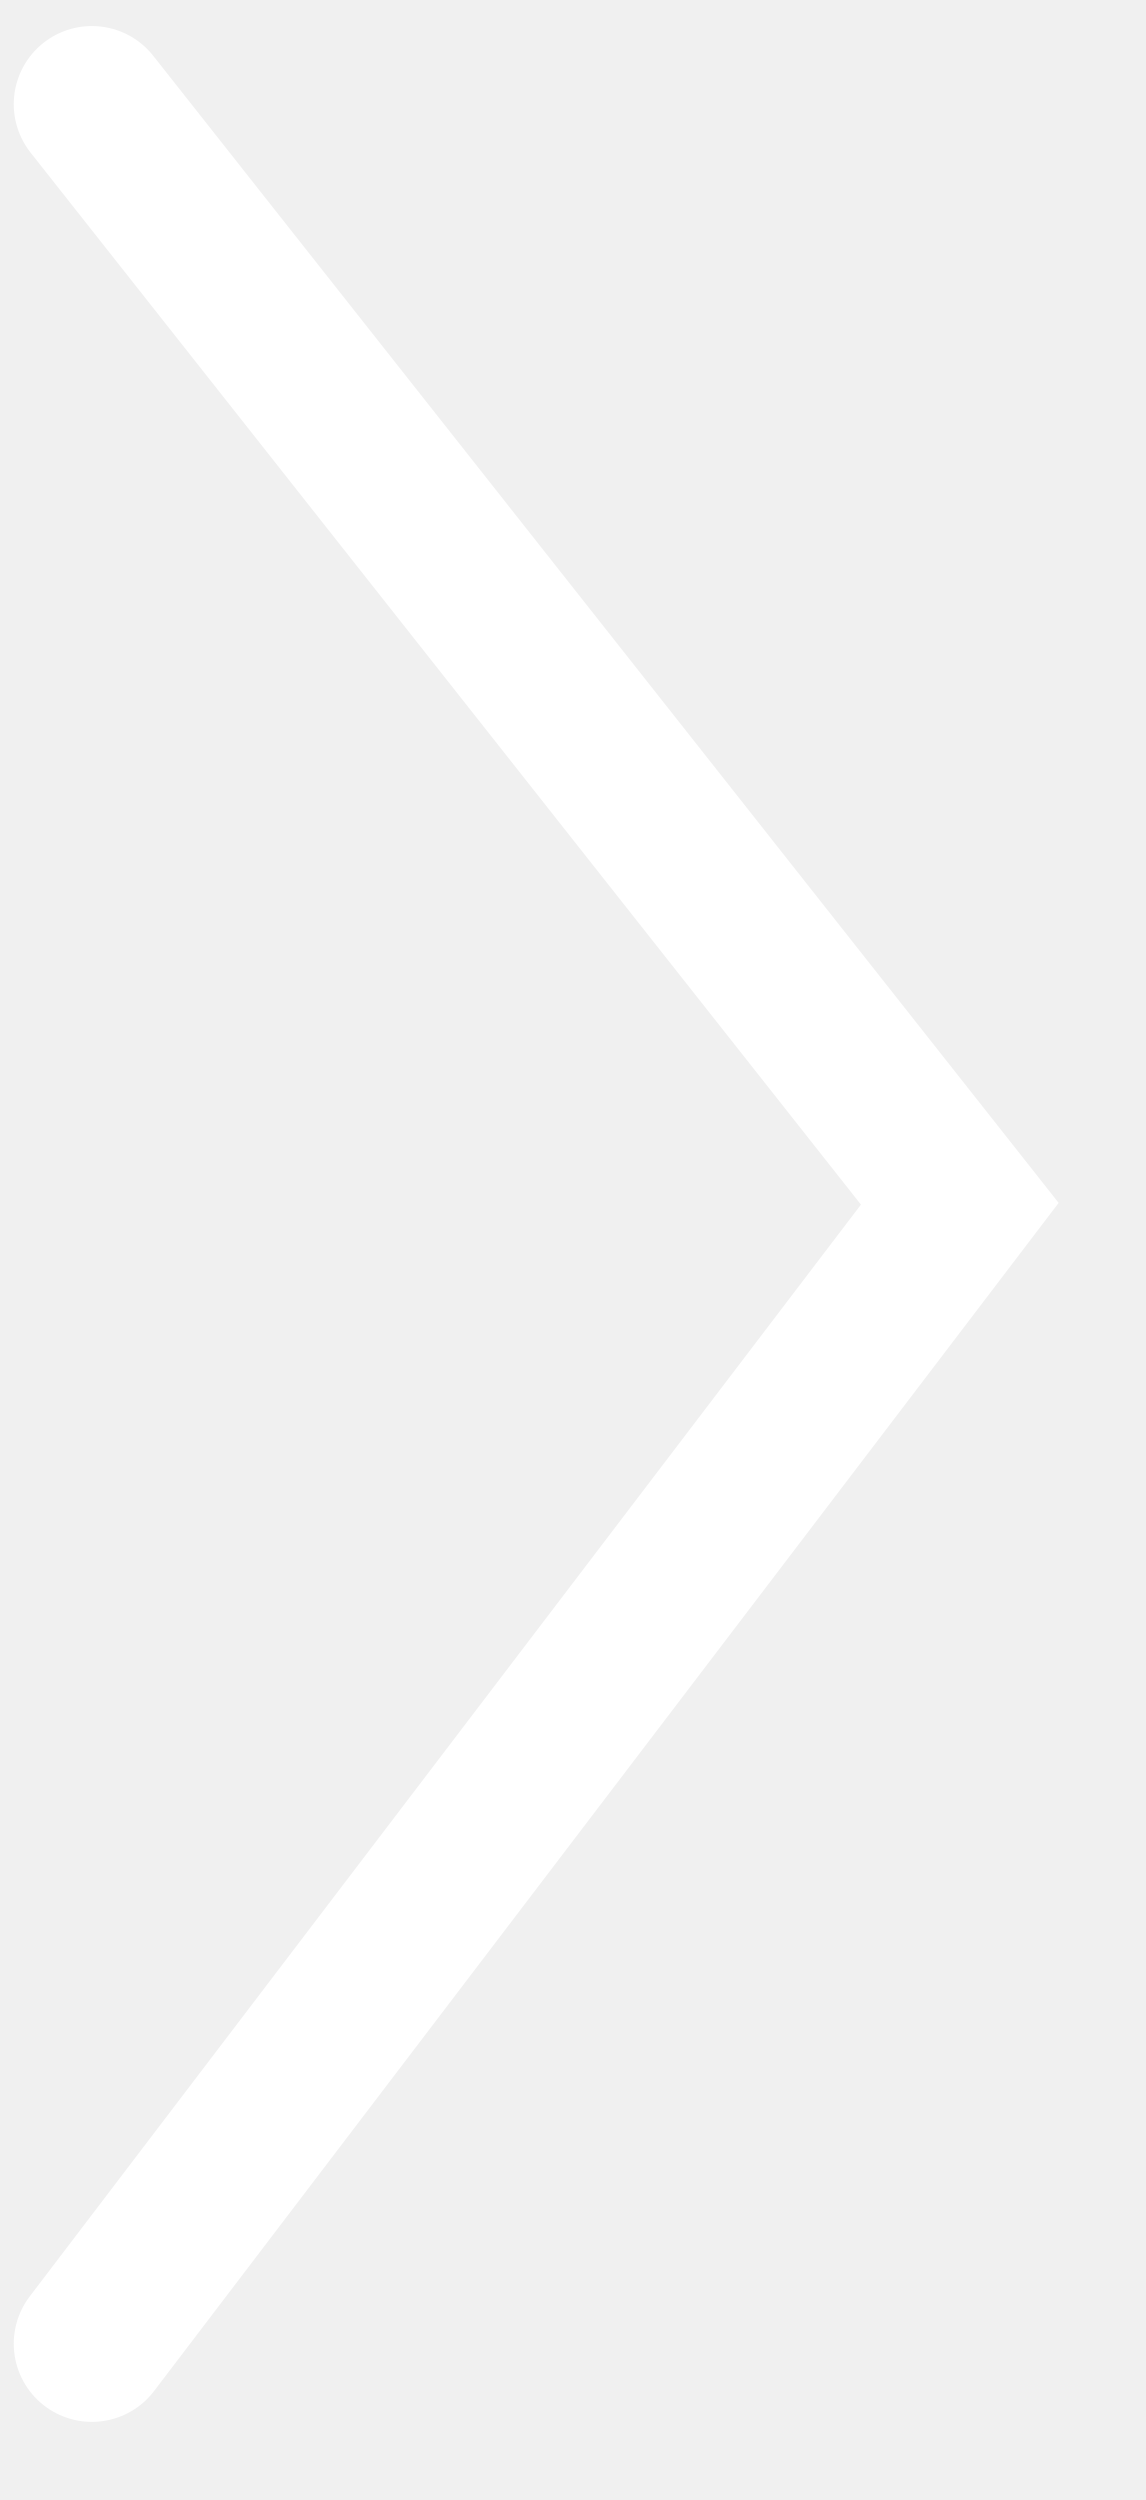
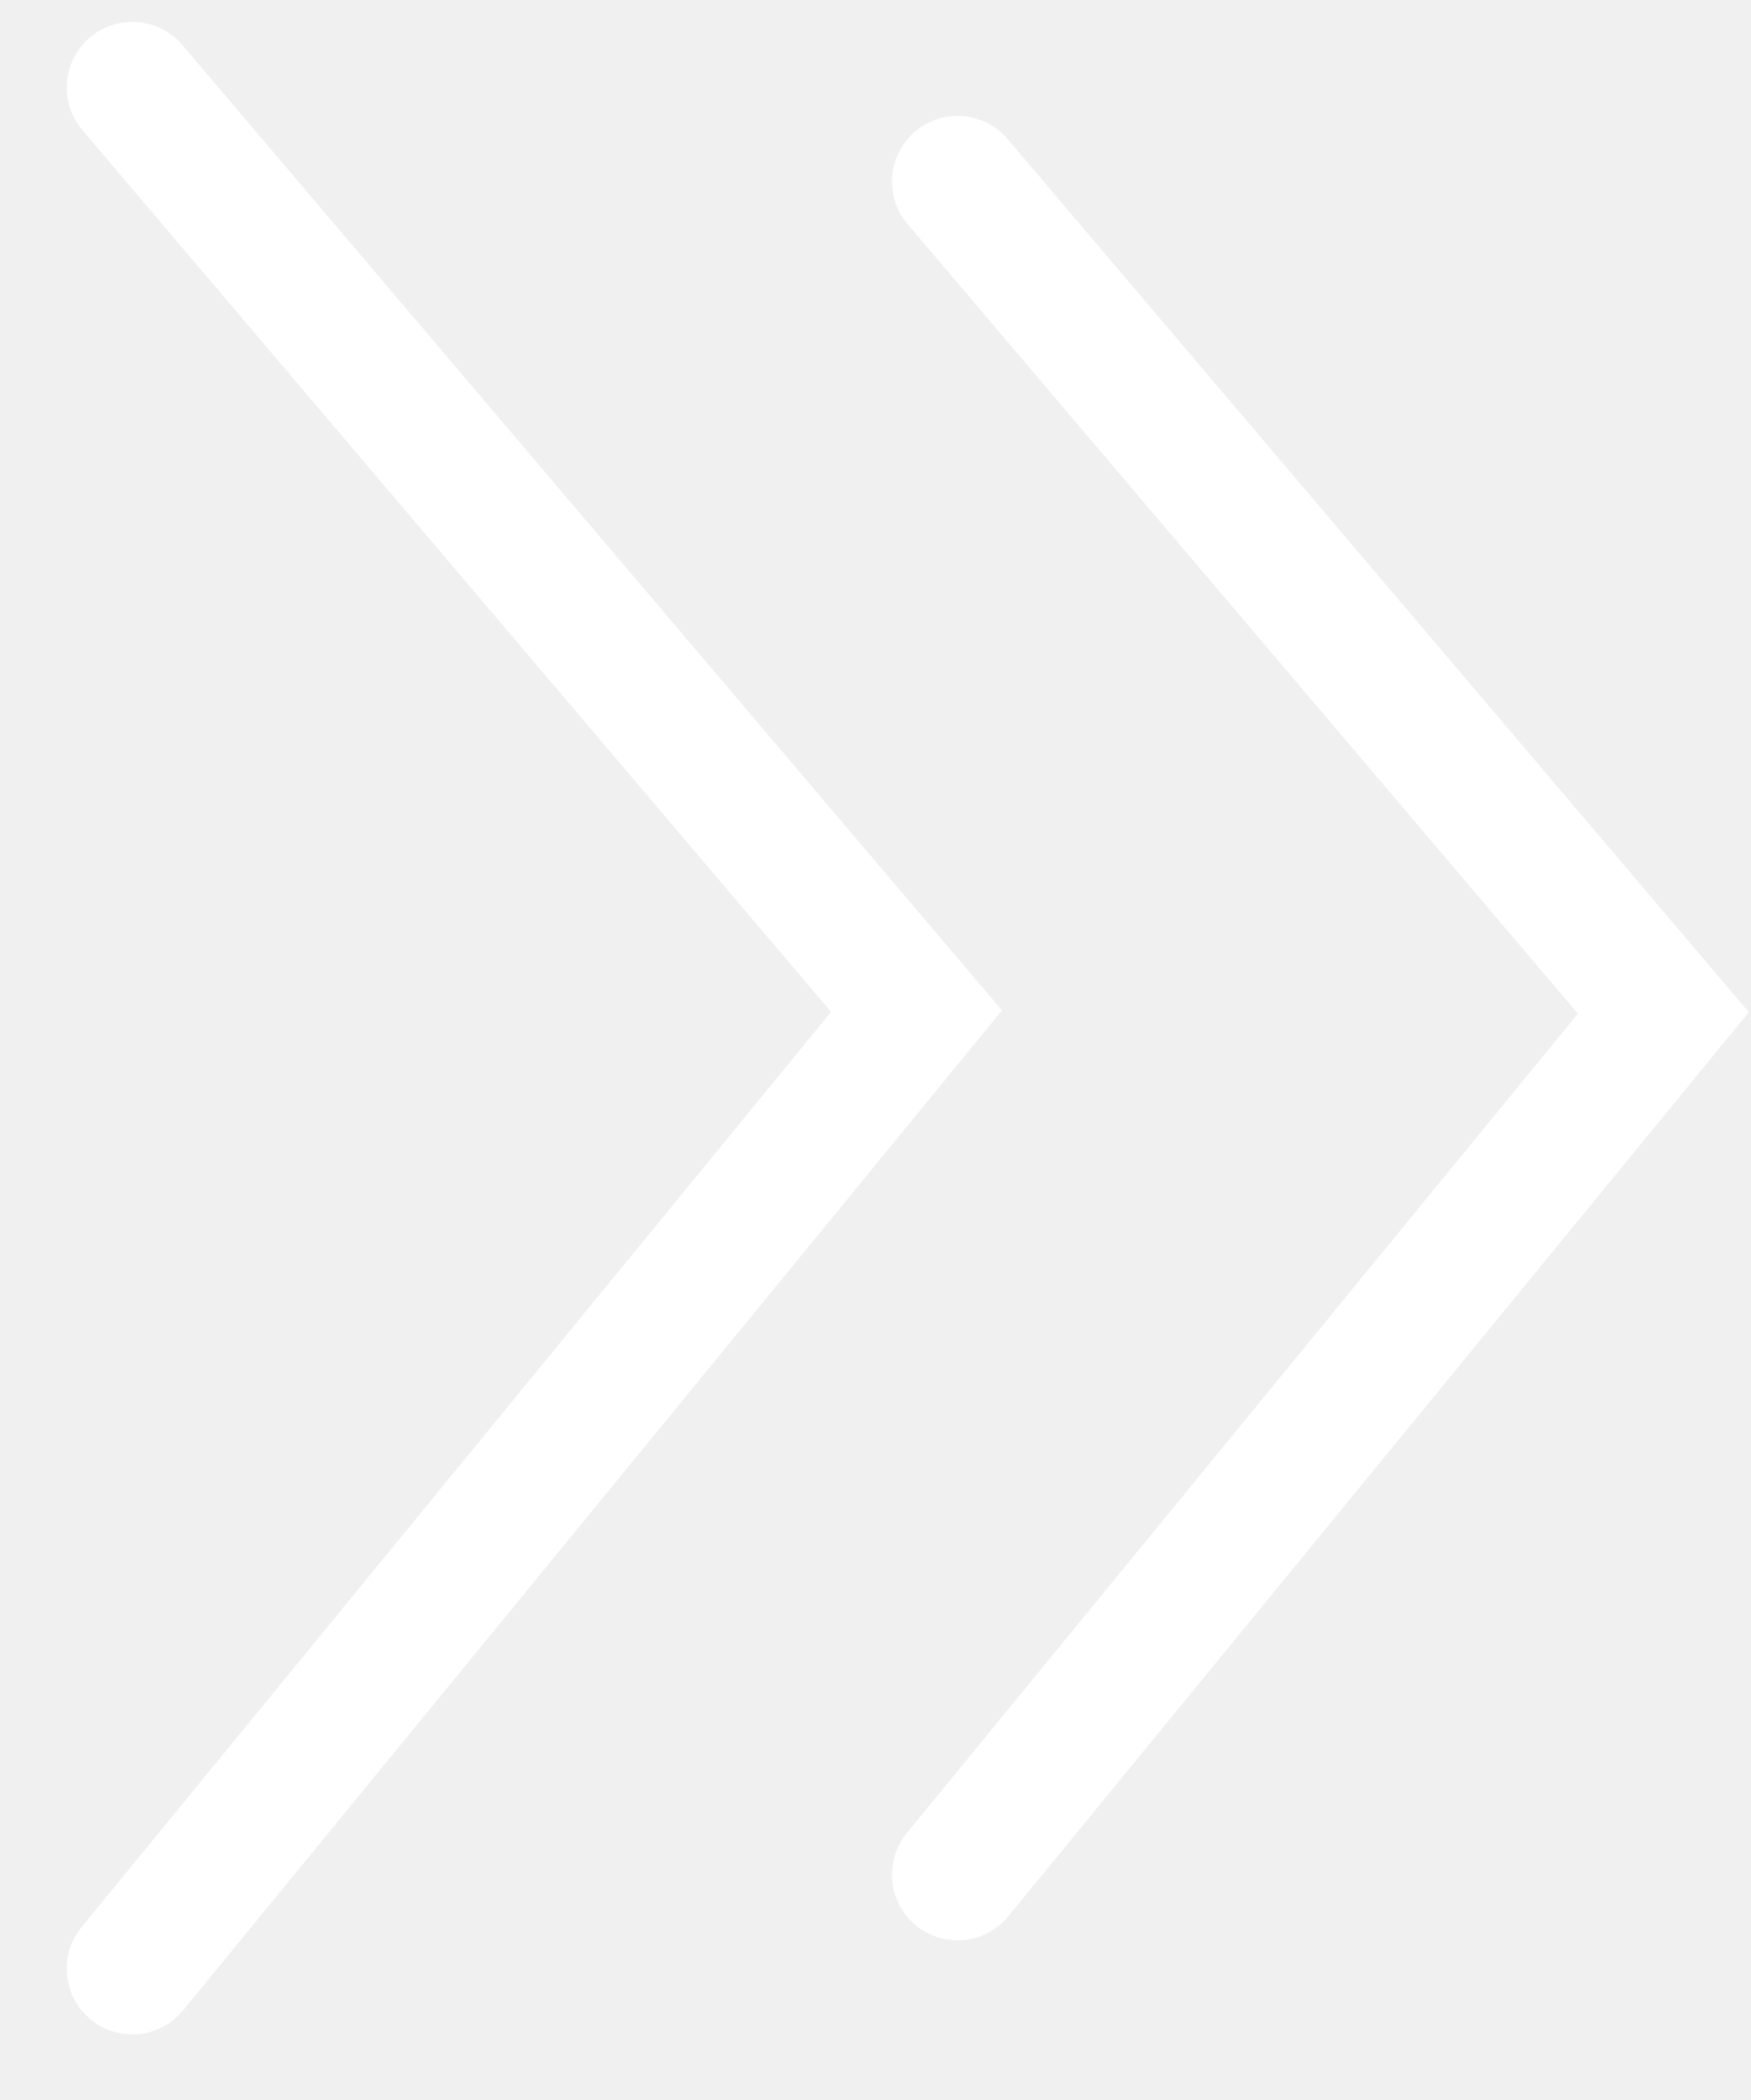
- <svg xmlns="http://www.w3.org/2000/svg" width="11" height="24" viewBox="0 0 11 24" fill="none">
-   <path d="M0.882 1L9.214 11.556L0.882 22.5" stroke="white" stroke-width="1.5" stroke-linecap="round" />
+ <svg xmlns="http://www.w3.org/2000/svg" width="20" height="24" viewBox="0 0 20 24" fill="none">
+   <path d="M1.512 1L10.472 11.556L1.512 22.5" stroke="white" stroke-width="1.5" stroke-linecap="round" />
+   <path d="M10.941 2.075L19.005 11.576L10.941 21.425" stroke="white" stroke-width="1.5" stroke-linecap="round" />
</svg>
